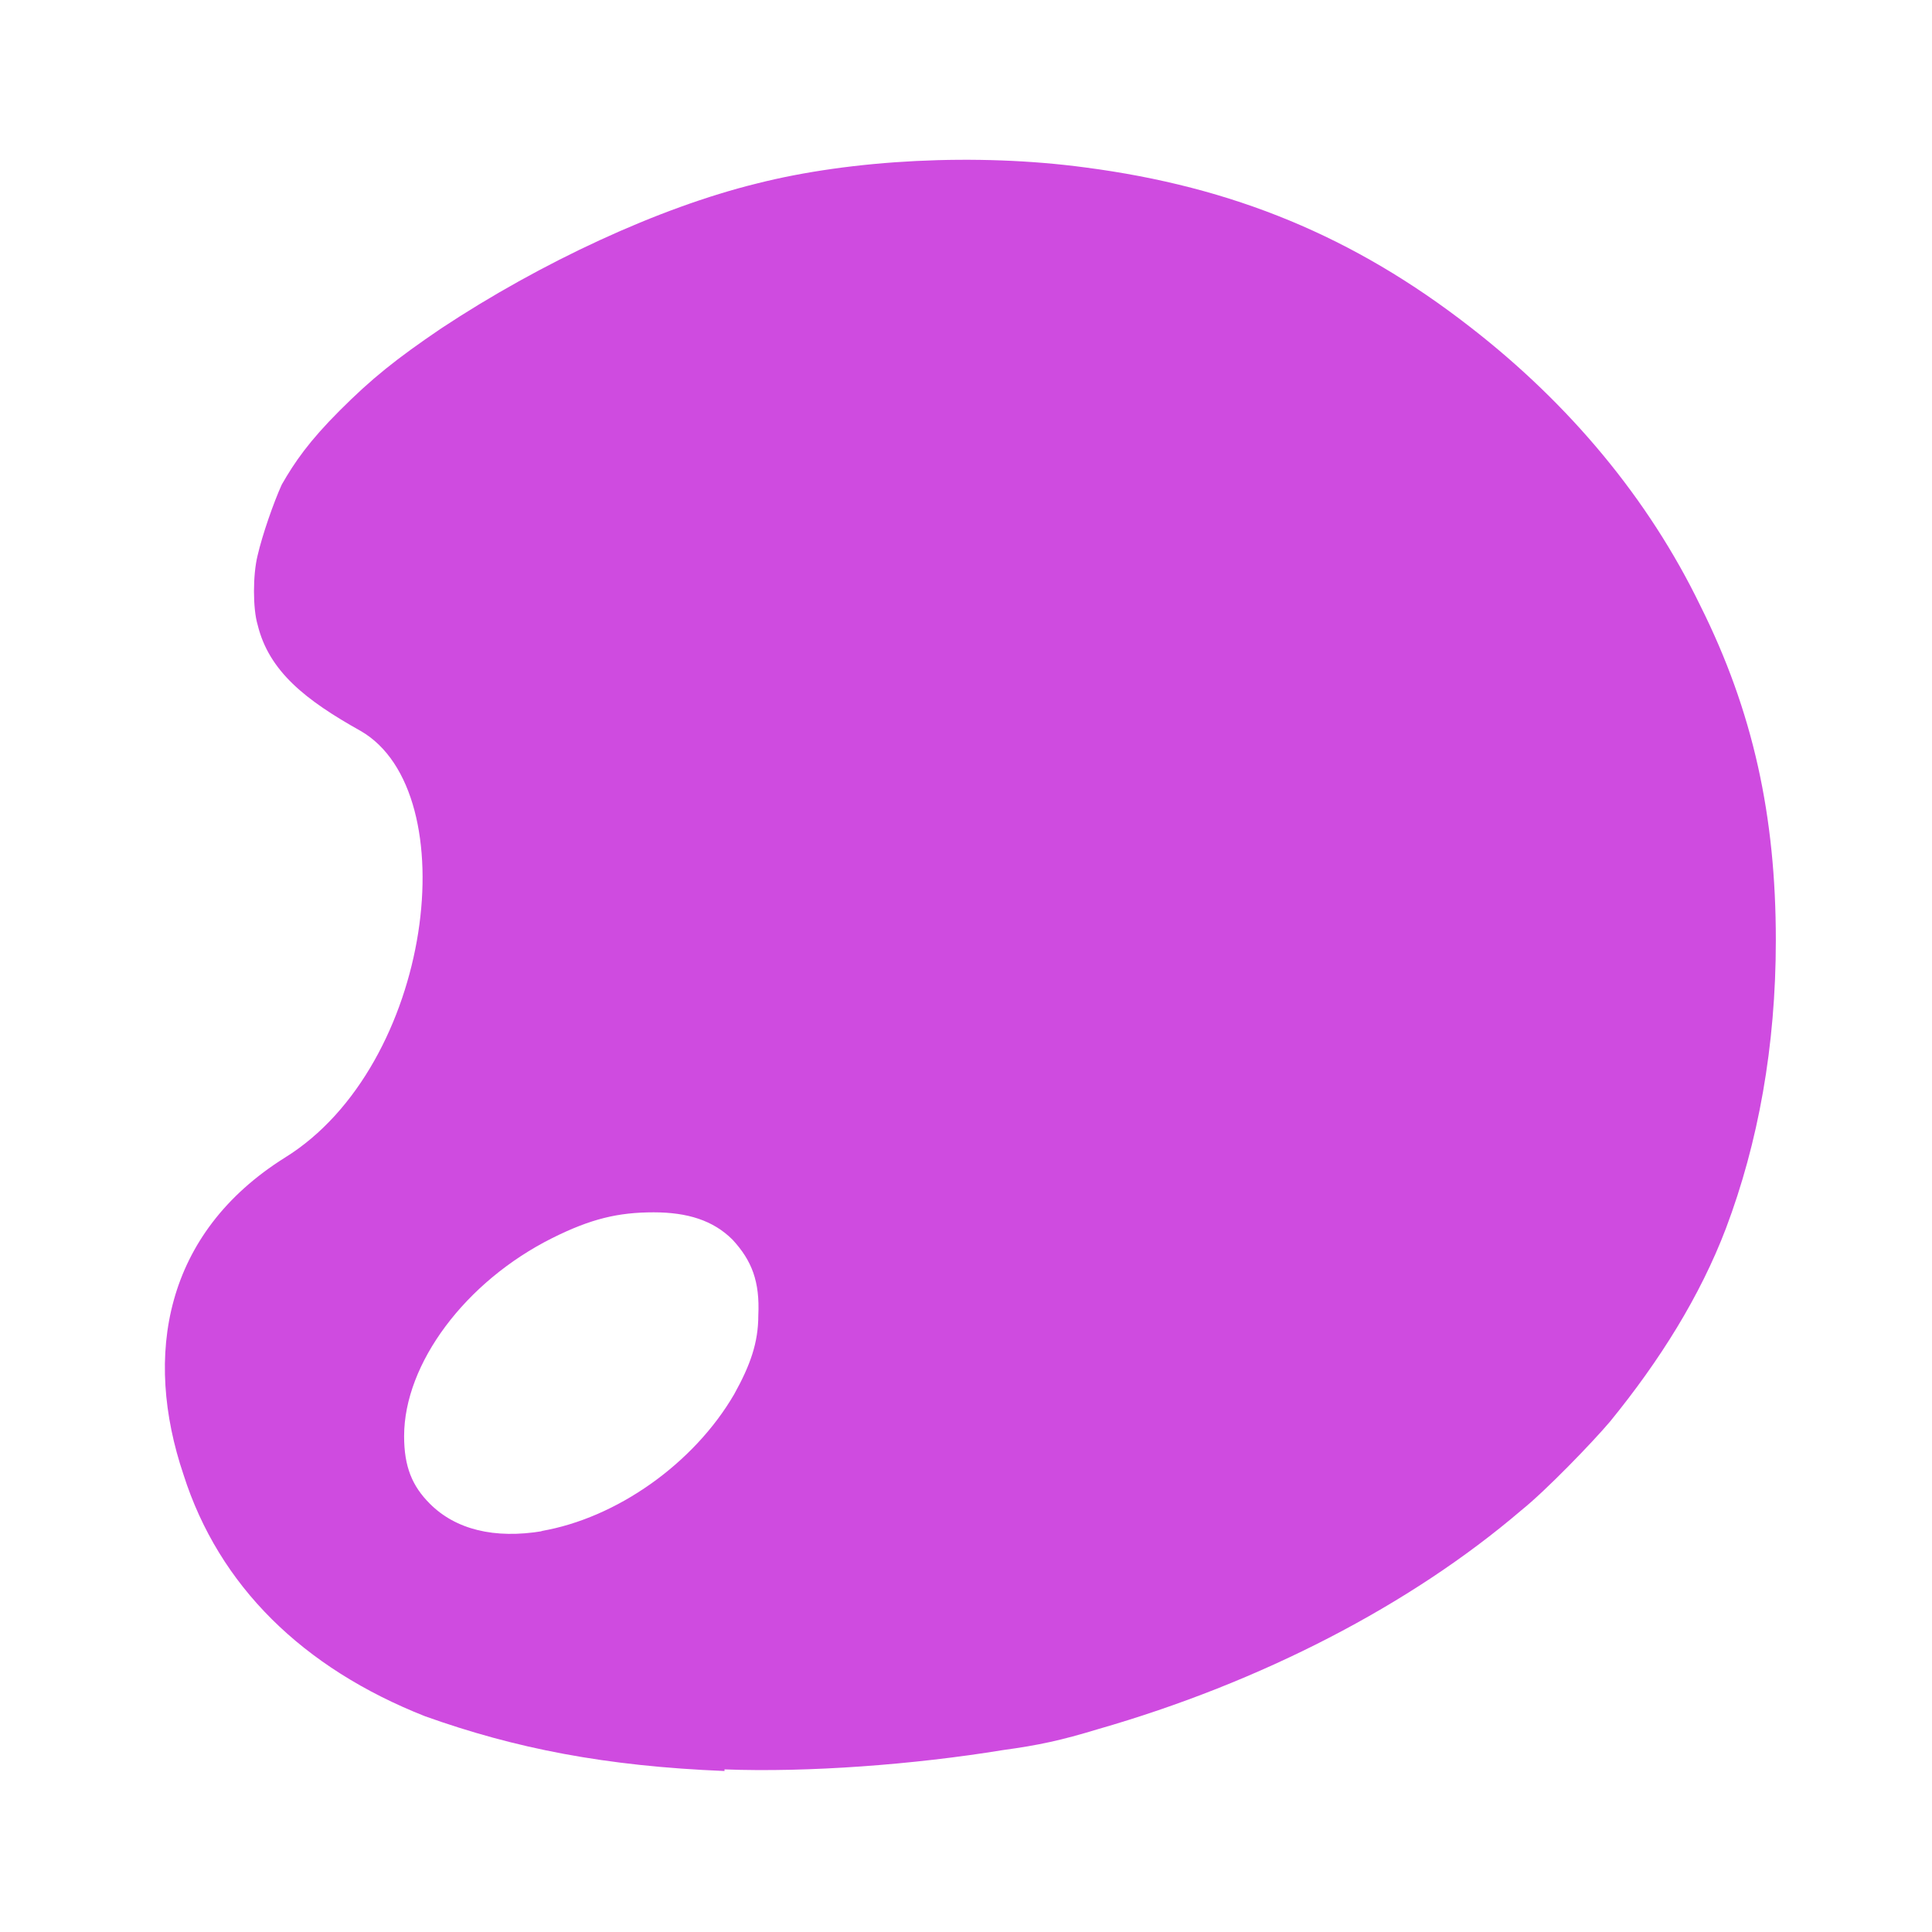
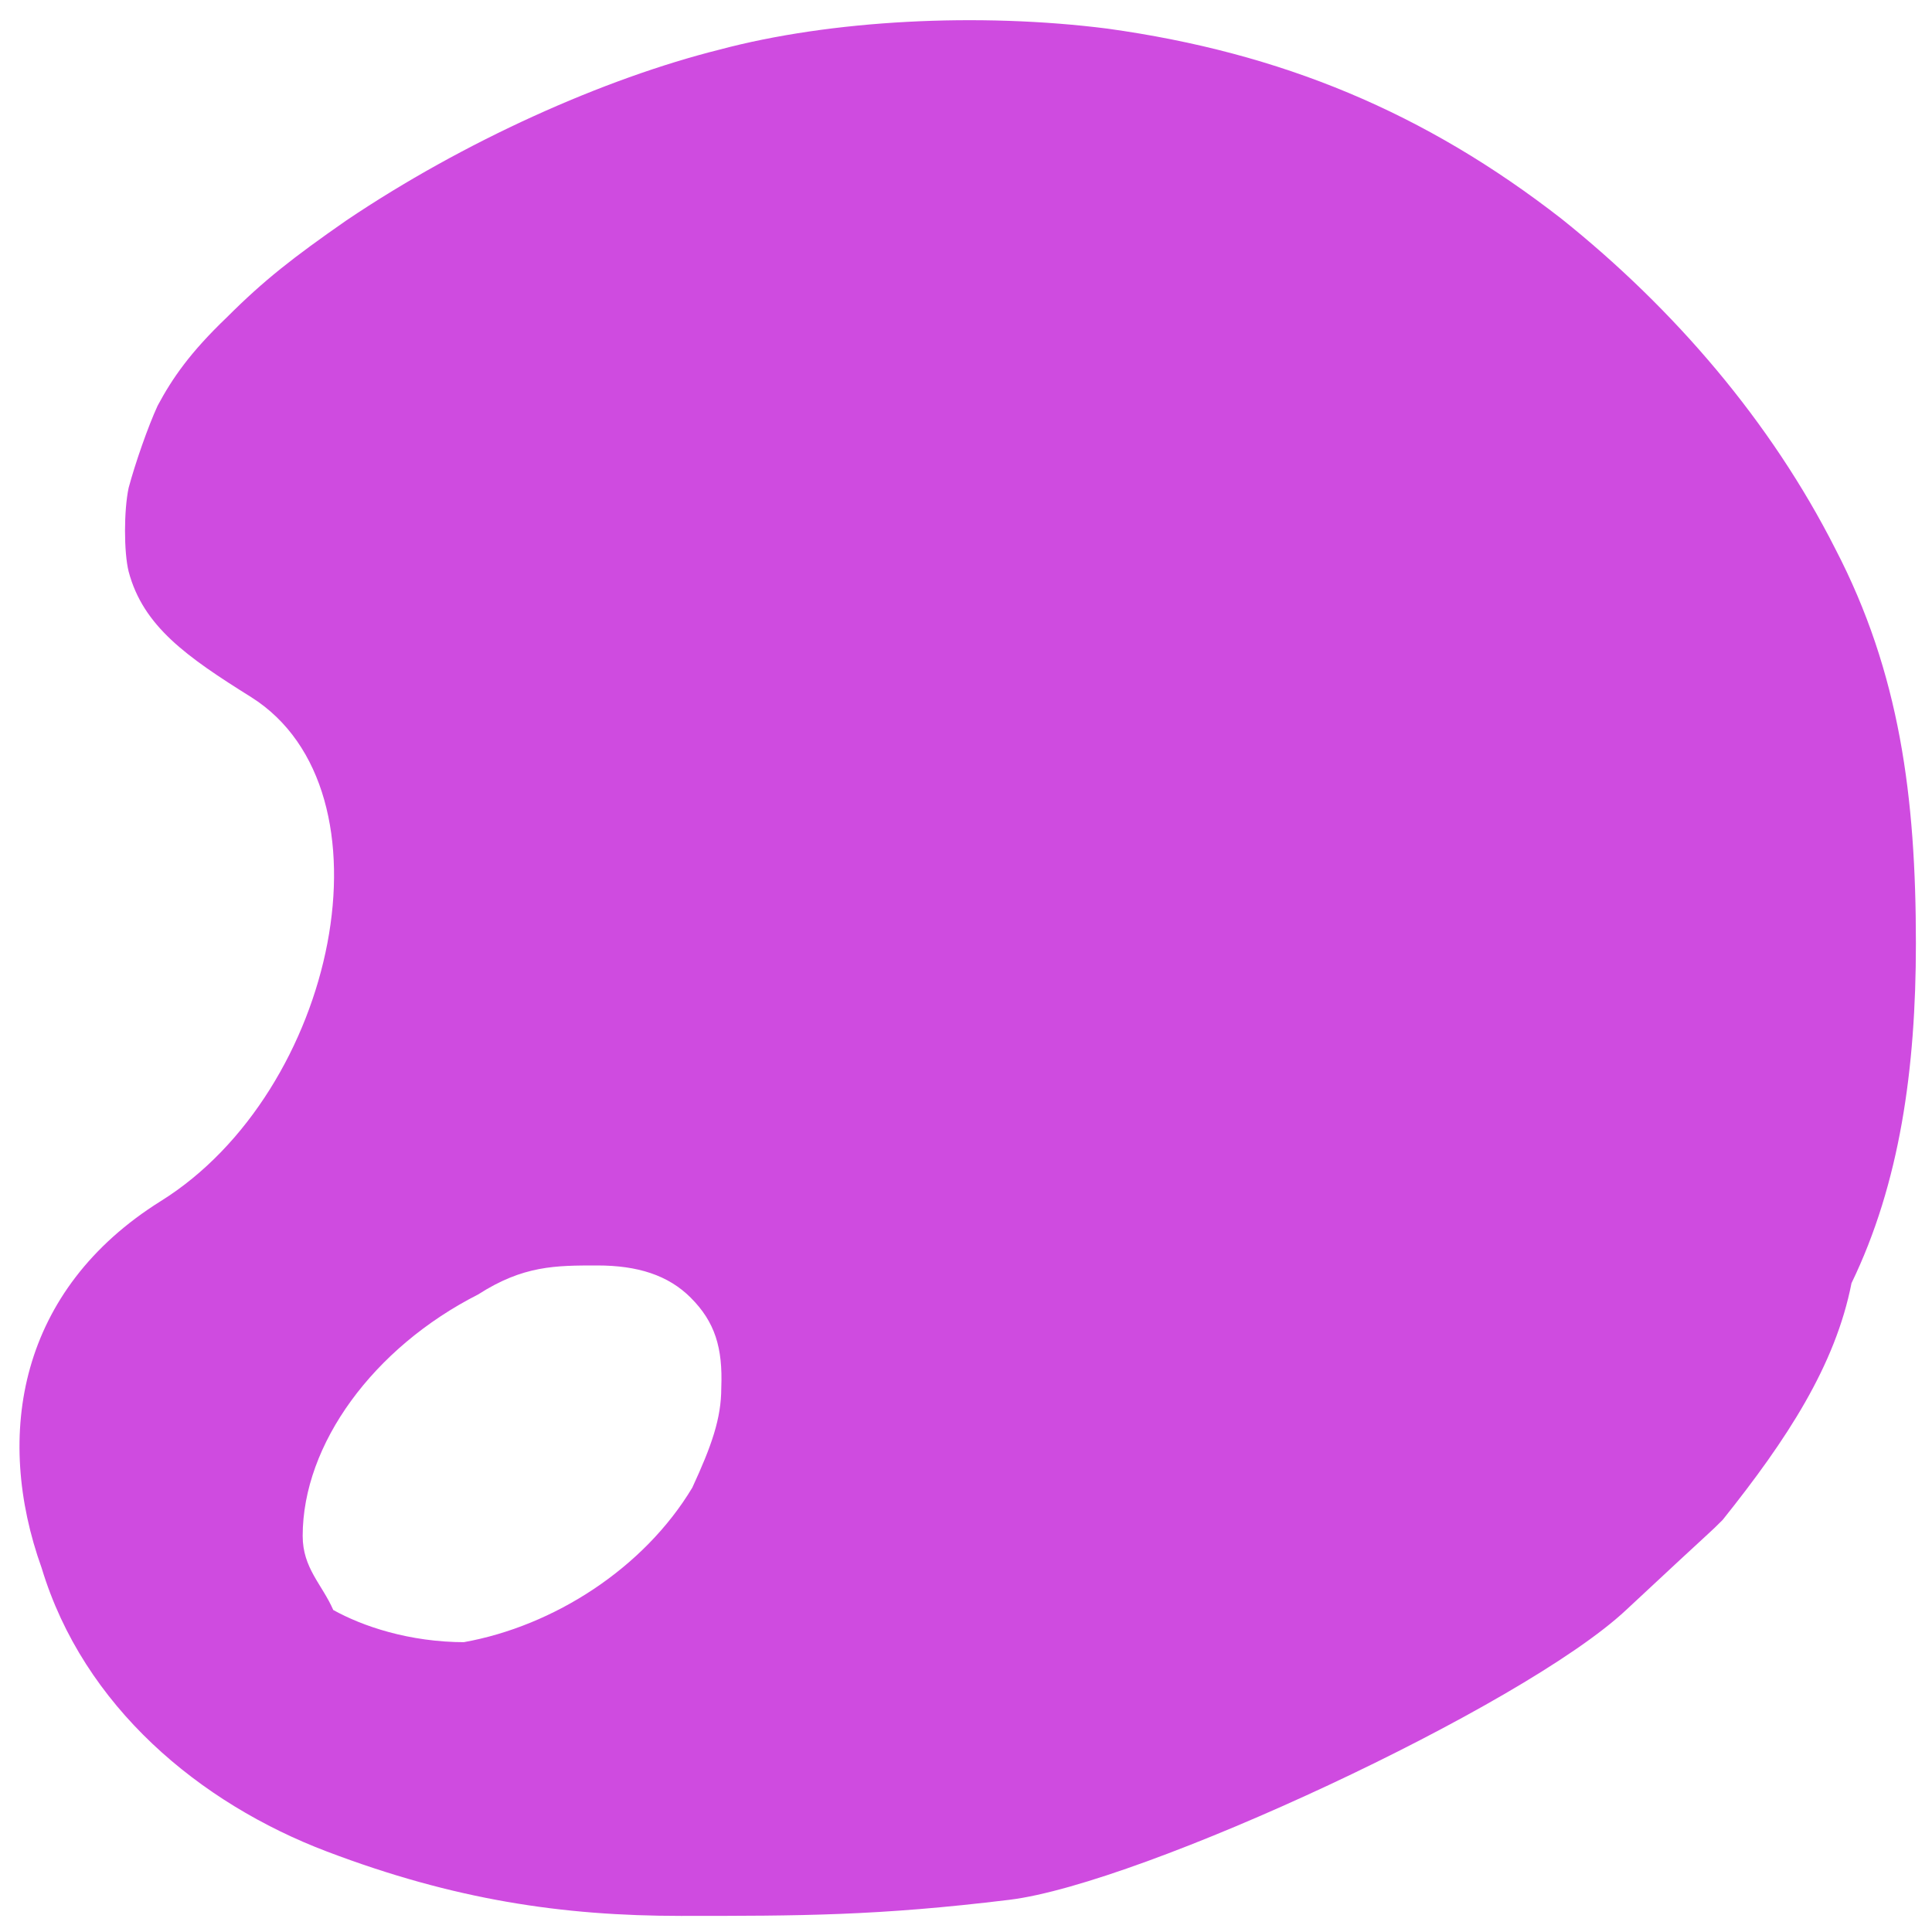
<svg xmlns="http://www.w3.org/2000/svg" width="12" height="12" viewBox="0 0 12 12" version="1.1">
-   <path id="palette-5" fill="#cf4be0" stroke="#cf4be000" stroke-width=".25" d="m 4.5,11 c -0.74,-0.03 -1.3,-0.14 -1.86,-0.34 -0.76,-0.3 -1.28,-0.81 -1.5,-1.5 -0.25,-0.74 -0.12,-1.5 0.63,-1.97 0.92,-0.57 1.13,-2.27 0.47,-2.65 -0.34,-0.19 -0.57,-0.37 -0.64,-0.66 -0.03,-0.1 -0.03,-0.31 0,-0.43 0.03,-0.13 0.1,-0.33 0.15,-0.44 0.08,-0.14 0.17,-0.27 0.36,-0.46 0.2,-0.2 0.35,-0.32 0.63,-0.51 0.62,-0.41 1.35,-0.75 1.96,-0.9 0.59,-0.15 1.37,-0.19 2.04,-0.1 0.92,0.12 1.67,0.43 2.39,0.99 0.62,0.48 1.11,1.07 1.43,1.73 0.33,0.66 0.47,1.31 0.47,2.08 0,0.66 -0.11,1.26 -0.31,1.79 -0.16,0.42 -0.41,0.82 -0.72,1.2 -0.11,0.13 -0.4,0.43 -0.55,0.55 -0.69,0.59 -1.62,1.07 -2.63,1.36 -0.23,0.07 -0.37,0.1 -0.59,0.13 -0.55,0.09 -1.21,0.14 -1.73,0.12 z m -1.14,-1.49 c 0.47,-0.08 0.95,-0.42 1.2,-0.85 0.1,-0.18 0.15,-0.32 0.15,-0.49 0.01,-0.21 -0.04,-0.34 -0.16,-0.47 -0.12,-0.12 -0.28,-0.17 -0.49,-0.17 -0.22,0 -0.39,0.04 -0.63,0.16 -0.54,0.27 -0.92,0.78 -0.92,1.23 0,0.19 0.05,0.31 0.16,0.42 0.16,0.16 0.4,0.22 0.7,0.17 z" />
+   <path id="palette-5" fill="#cf4be0" stroke="#cf4be000" stroke-width=".25" d="M 4.23,11.9 C 3.49,11.9 2.82,11.8 2.03,11.5 1.24,11.2 0.519,10.6 0.259,9.74 -0.039,8.91 0.119,8.01 0.999,7.46 2.09,6.78 2.48,4.91 1.56,4.33 1.16,4.08 0.889,3.89 0.799,3.55 0.769,3.43 0.769,3.17 0.799,3.03 0.839,2.88 0.919,2.65 0.979,2.52 1.07,2.35 1.18,2.19 1.41,1.97 1.64,1.74 1.82,1.6 2.15,1.37 2.88,0.878 3.75,0.488 4.47,0.308 5.16,0.124 6.08,0.076 6.88,0.178 c 1.08,0.15 1.97,0.52 2.82,1.182 0.7,0.56 1.3,1.26 1.7,2.05 0.4,0.77 0.5,1.54 0.5,2.45 0,0.78 -0.1,1.49 -0.4,2.11 -0.1,0.51 -0.4,0.97 -0.8,1.47 -0.1,0.1 0,-0 -0.6,0.56 -0.64,0.6 -3.01,1.7 -3.83,1.8 -0.82,0.1 -1.3,0.1 -2.04,0.1 z M 2.88,10.2 C 3.44,10.1 4,9.74 4.3,9.24 4.42,8.98 4.48,8.81 4.48,8.62 4.49,8.37 4.44,8.21 4.29,8.06 4.15,7.92 3.96,7.86 3.71,7.86 c -0.26,0 -0.46,0 -0.74,0.18 -0.65,0.33 -1.09,0.93 -1.09,1.5 0,0.2 0.12,0.3 0.19,0.46 0.18,0.1 0.47,0.2 0.82,0.2 z" />
</svg>
